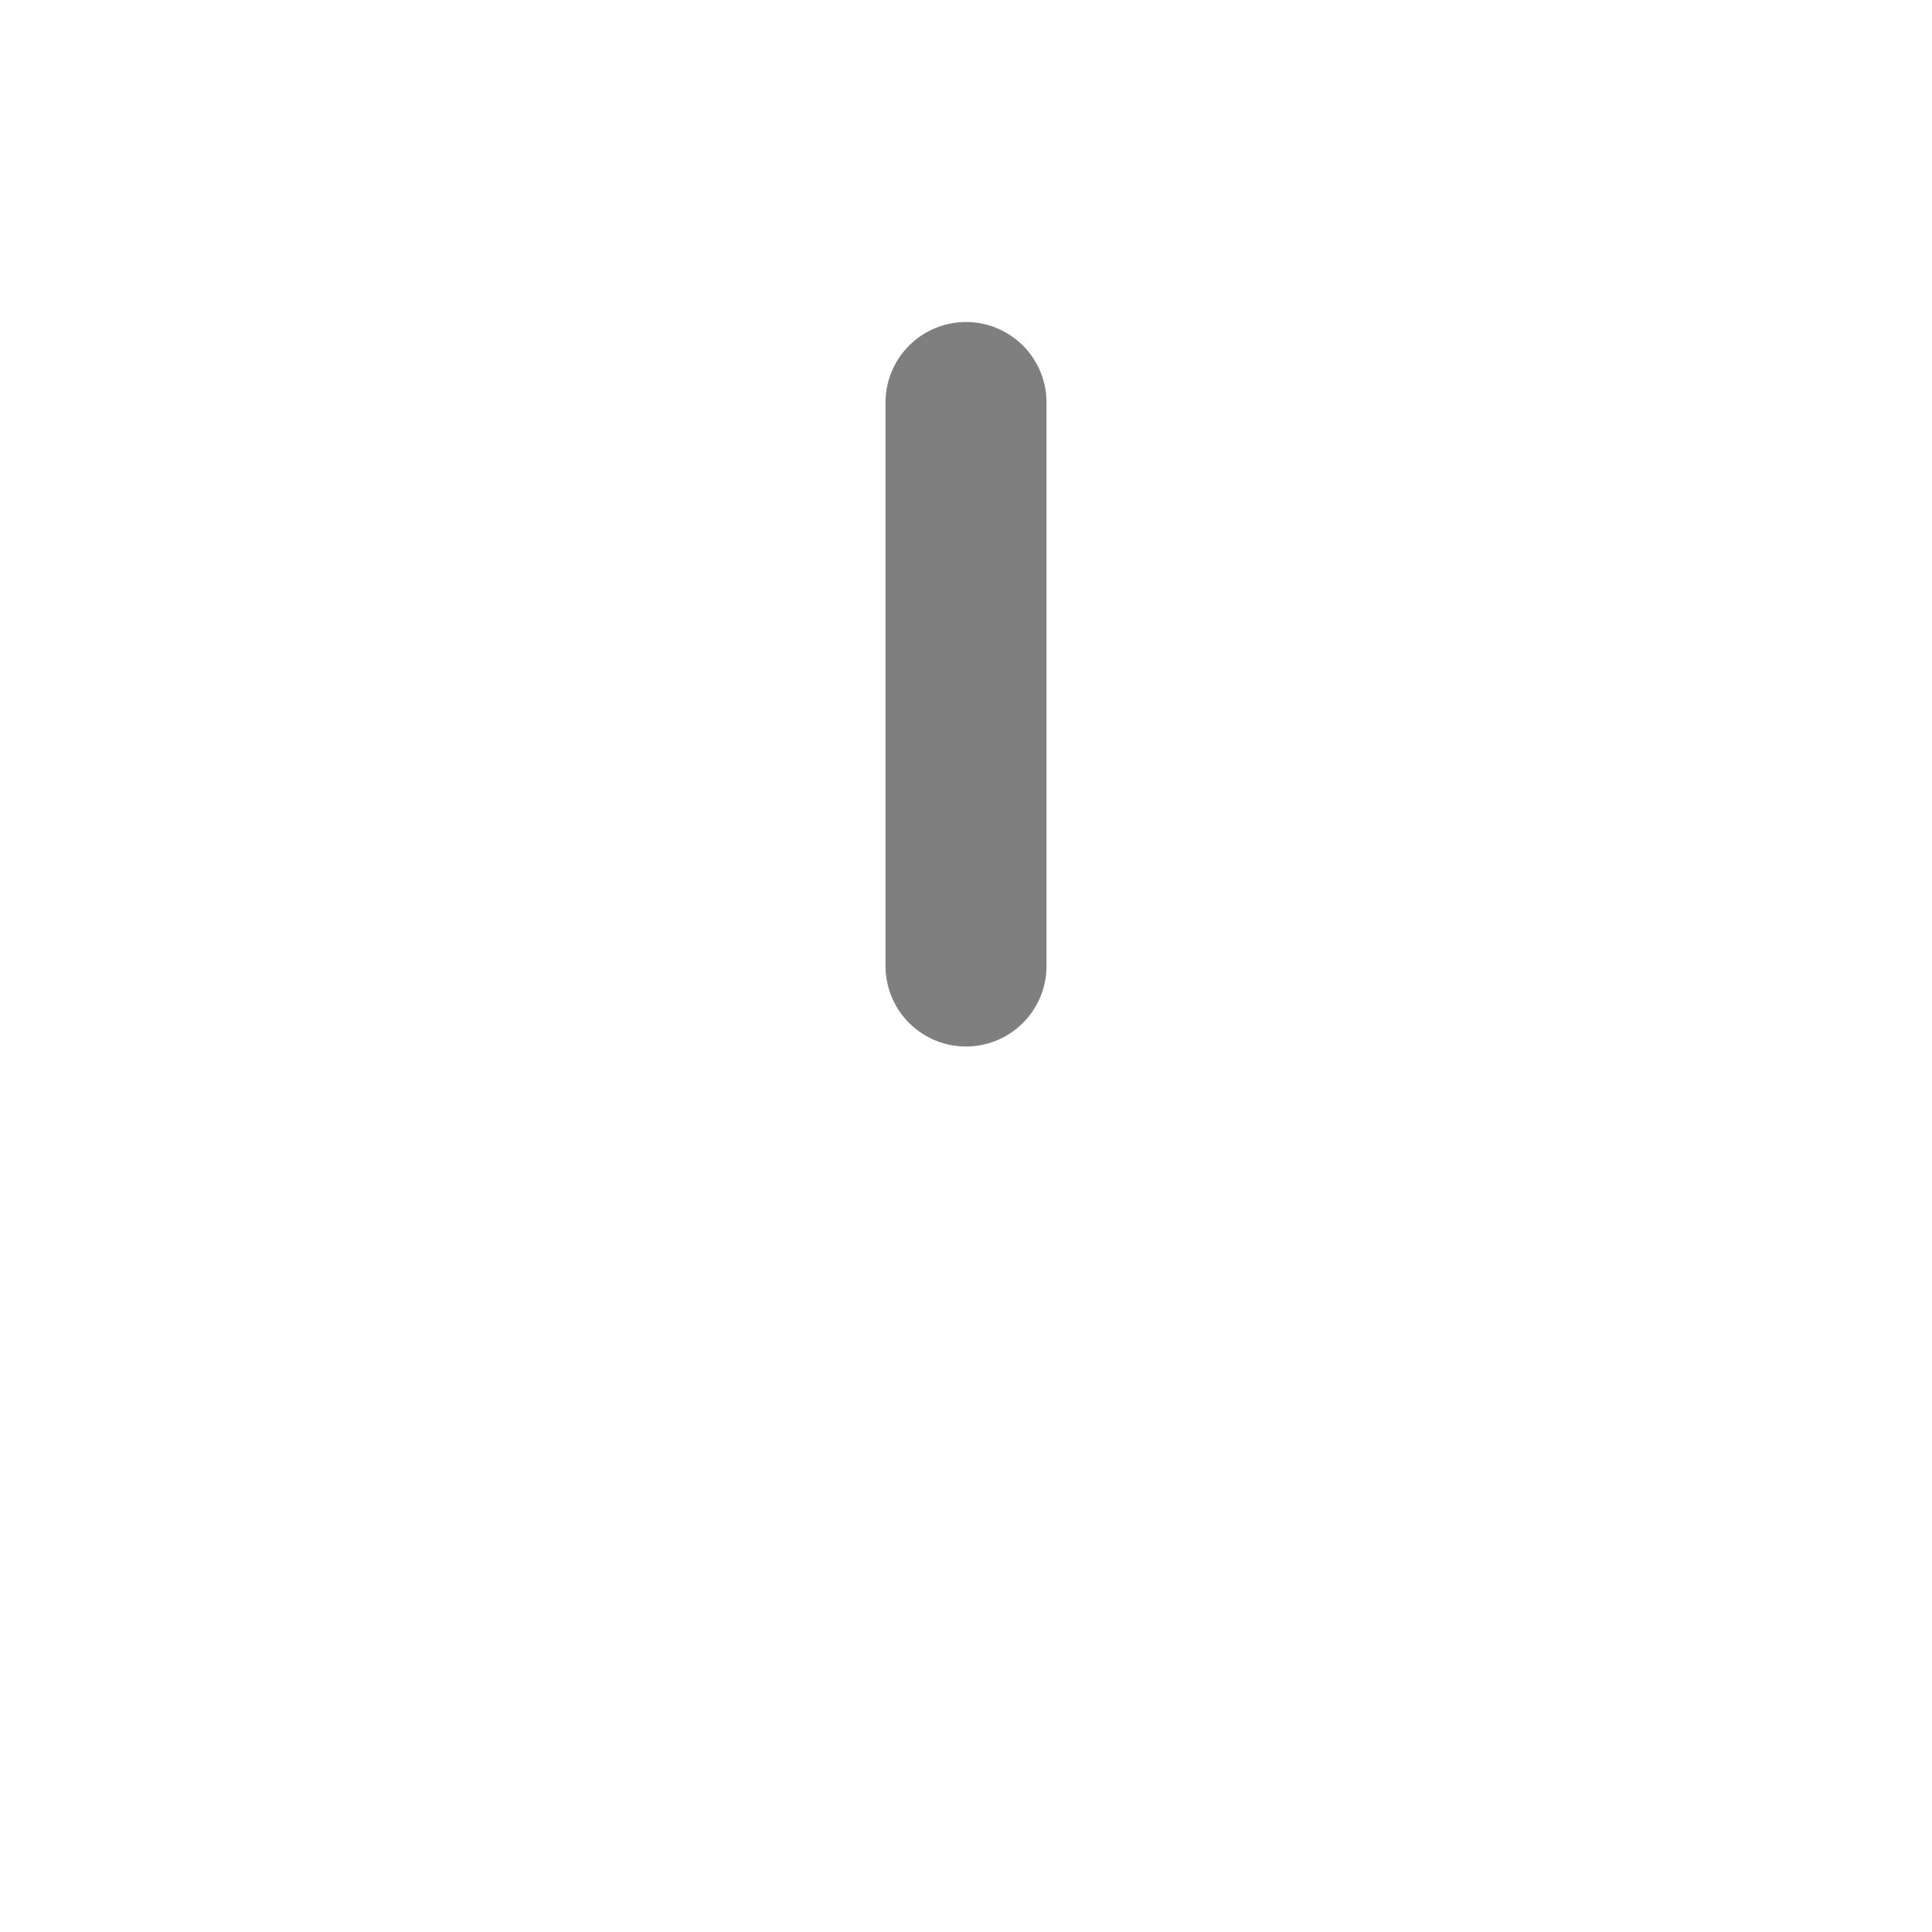
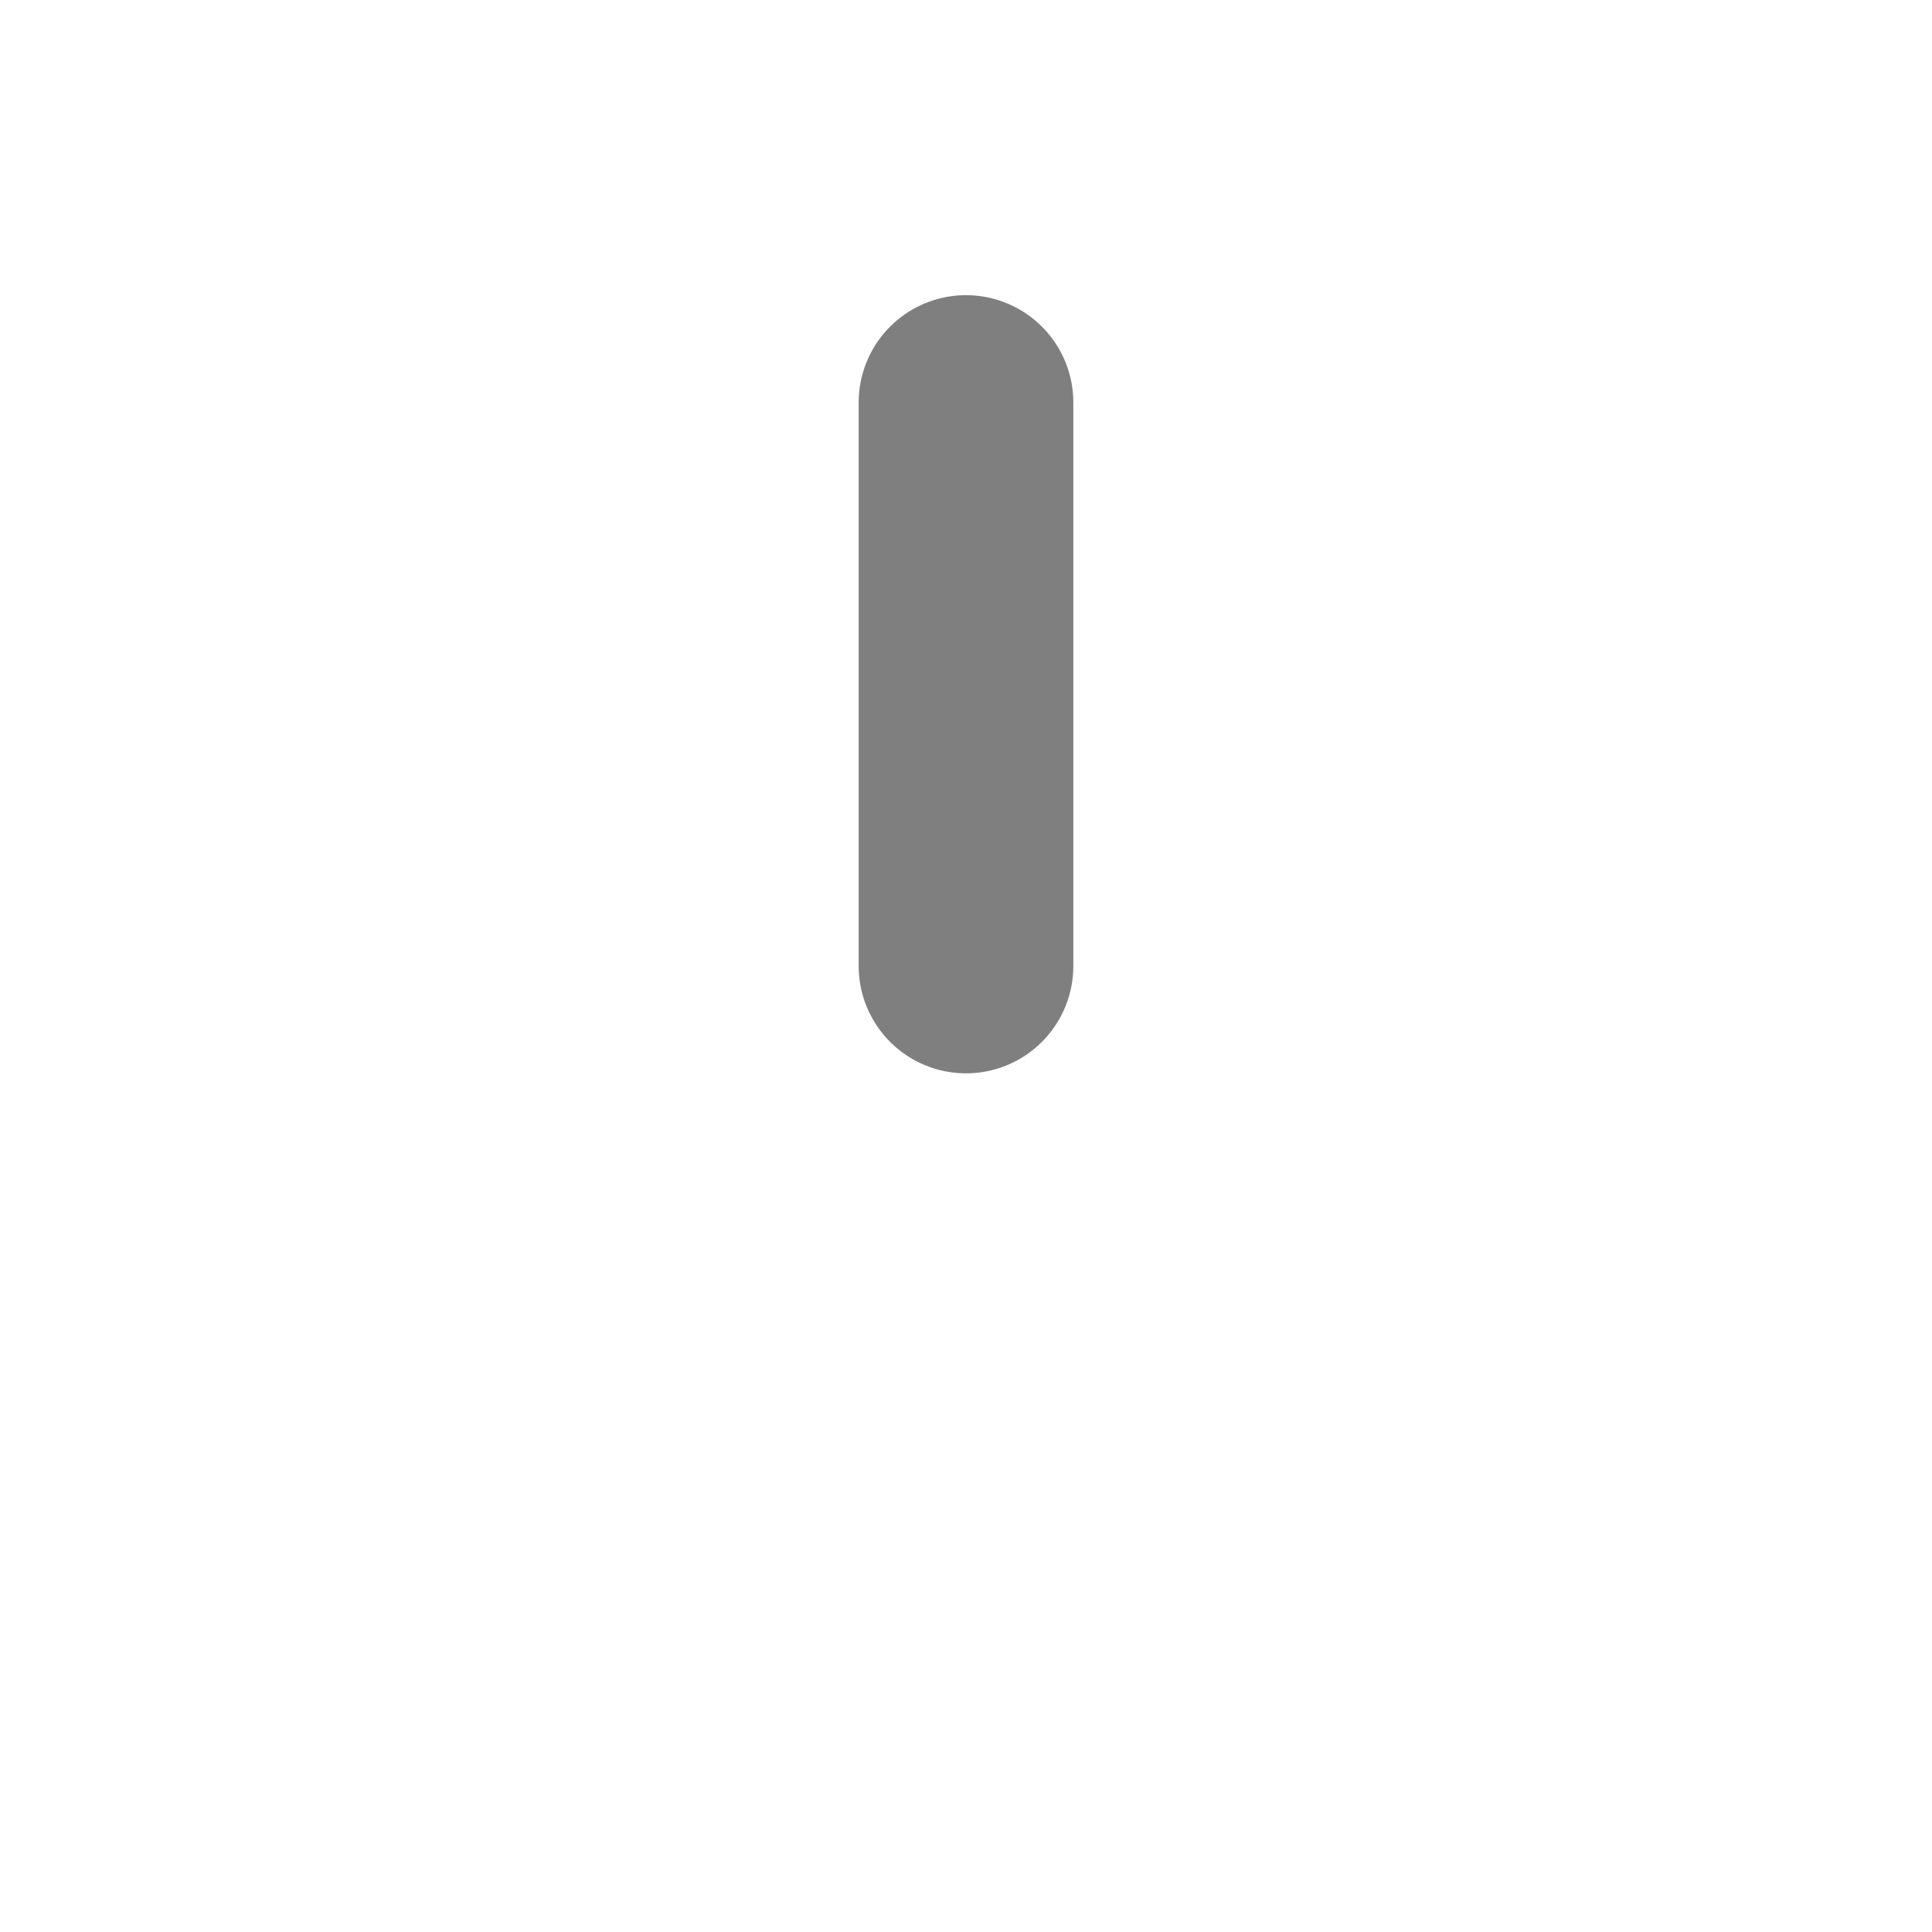
- <svg xmlns="http://www.w3.org/2000/svg" height="72" width="72" version="1.1" id="Layer_1" viewBox="0 0 72 72" xml:space="preserve">
-   <defs id="defs19" />
-   <g id="g1759" transform="matrix(0.1705478,0,0,0.1705478,-7.659984,-7.660271)" style="stroke-width:5.863">
-     <g id="g3997" transform="translate(0,-25.15133)">
-       <path style="fill:none;fill-opacity:0.25;fill-rule:evenodd;stroke:#000000;stroke-width:35.181;stroke-linecap:round;stroke-linejoin:round;stroke-dasharray:none;stroke-opacity:0;paint-order:markers stroke fill" d="M 255.999,87.657 V 281.152" id="path2405" />
-       <path style="fill:none;fill-opacity:0.25;fill-rule:evenodd;stroke:#000000;stroke-width:35.181;stroke-linecap:round;stroke-linejoin:round;stroke-dasharray:none;stroke-opacity:0.5;paint-order:markers stroke fill" d="M 255.999,158.019 V 281.152" id="path2405-0" />
-       <ellipse style="fill:#000000;fill-opacity:0;fill-rule:evenodd;stroke-width:22.516;stroke-linecap:round;stroke-linejoin:round;stroke-opacity:0.25;paint-order:markers stroke fill" id="path472" cx="255.999" cy="479.266" rx="12.353" ry="12.97" />
-     </g>
-   </g>
+ <svg xmlns="http://www.w3.org/2000/svg" id="vector" width="72" height="72" viewBox="0 0 72 72" version="1.1">
+   <defs id="defs8" />
+   <path fill="#00000000" d="M36,3L36,36" stroke-linejoin="round" stroke-width="6" stroke="#000" fill-rule="evenodd" fill-opacity="0.25" stroke-linecap="round" id="path_0" style="stroke:#000000;stroke-opacity:0;stroke-width:8;stroke-dasharray:none" />
+   <path fill="#00000000" d="M36,15L36,36" stroke-linejoin="round" stroke-width="6" stroke="#000" fill-rule="evenodd" fill-opacity="0.25" stroke-linecap="round" id="path_1" style="stroke:#000000;stroke-opacity:0.5;stroke-width:8;stroke-dasharray:none" />
+   <path fill="#000" d="M33.893,69.788a2.212,2.107 90,1 0,4.213 0a2.212,2.107 90,1 0,-4.213 0z" stroke-linejoin="round" stroke-width="3.84" fill-rule="evenodd" fill-opacity="0" stroke-linecap="round" id="path_2" />
</svg>
